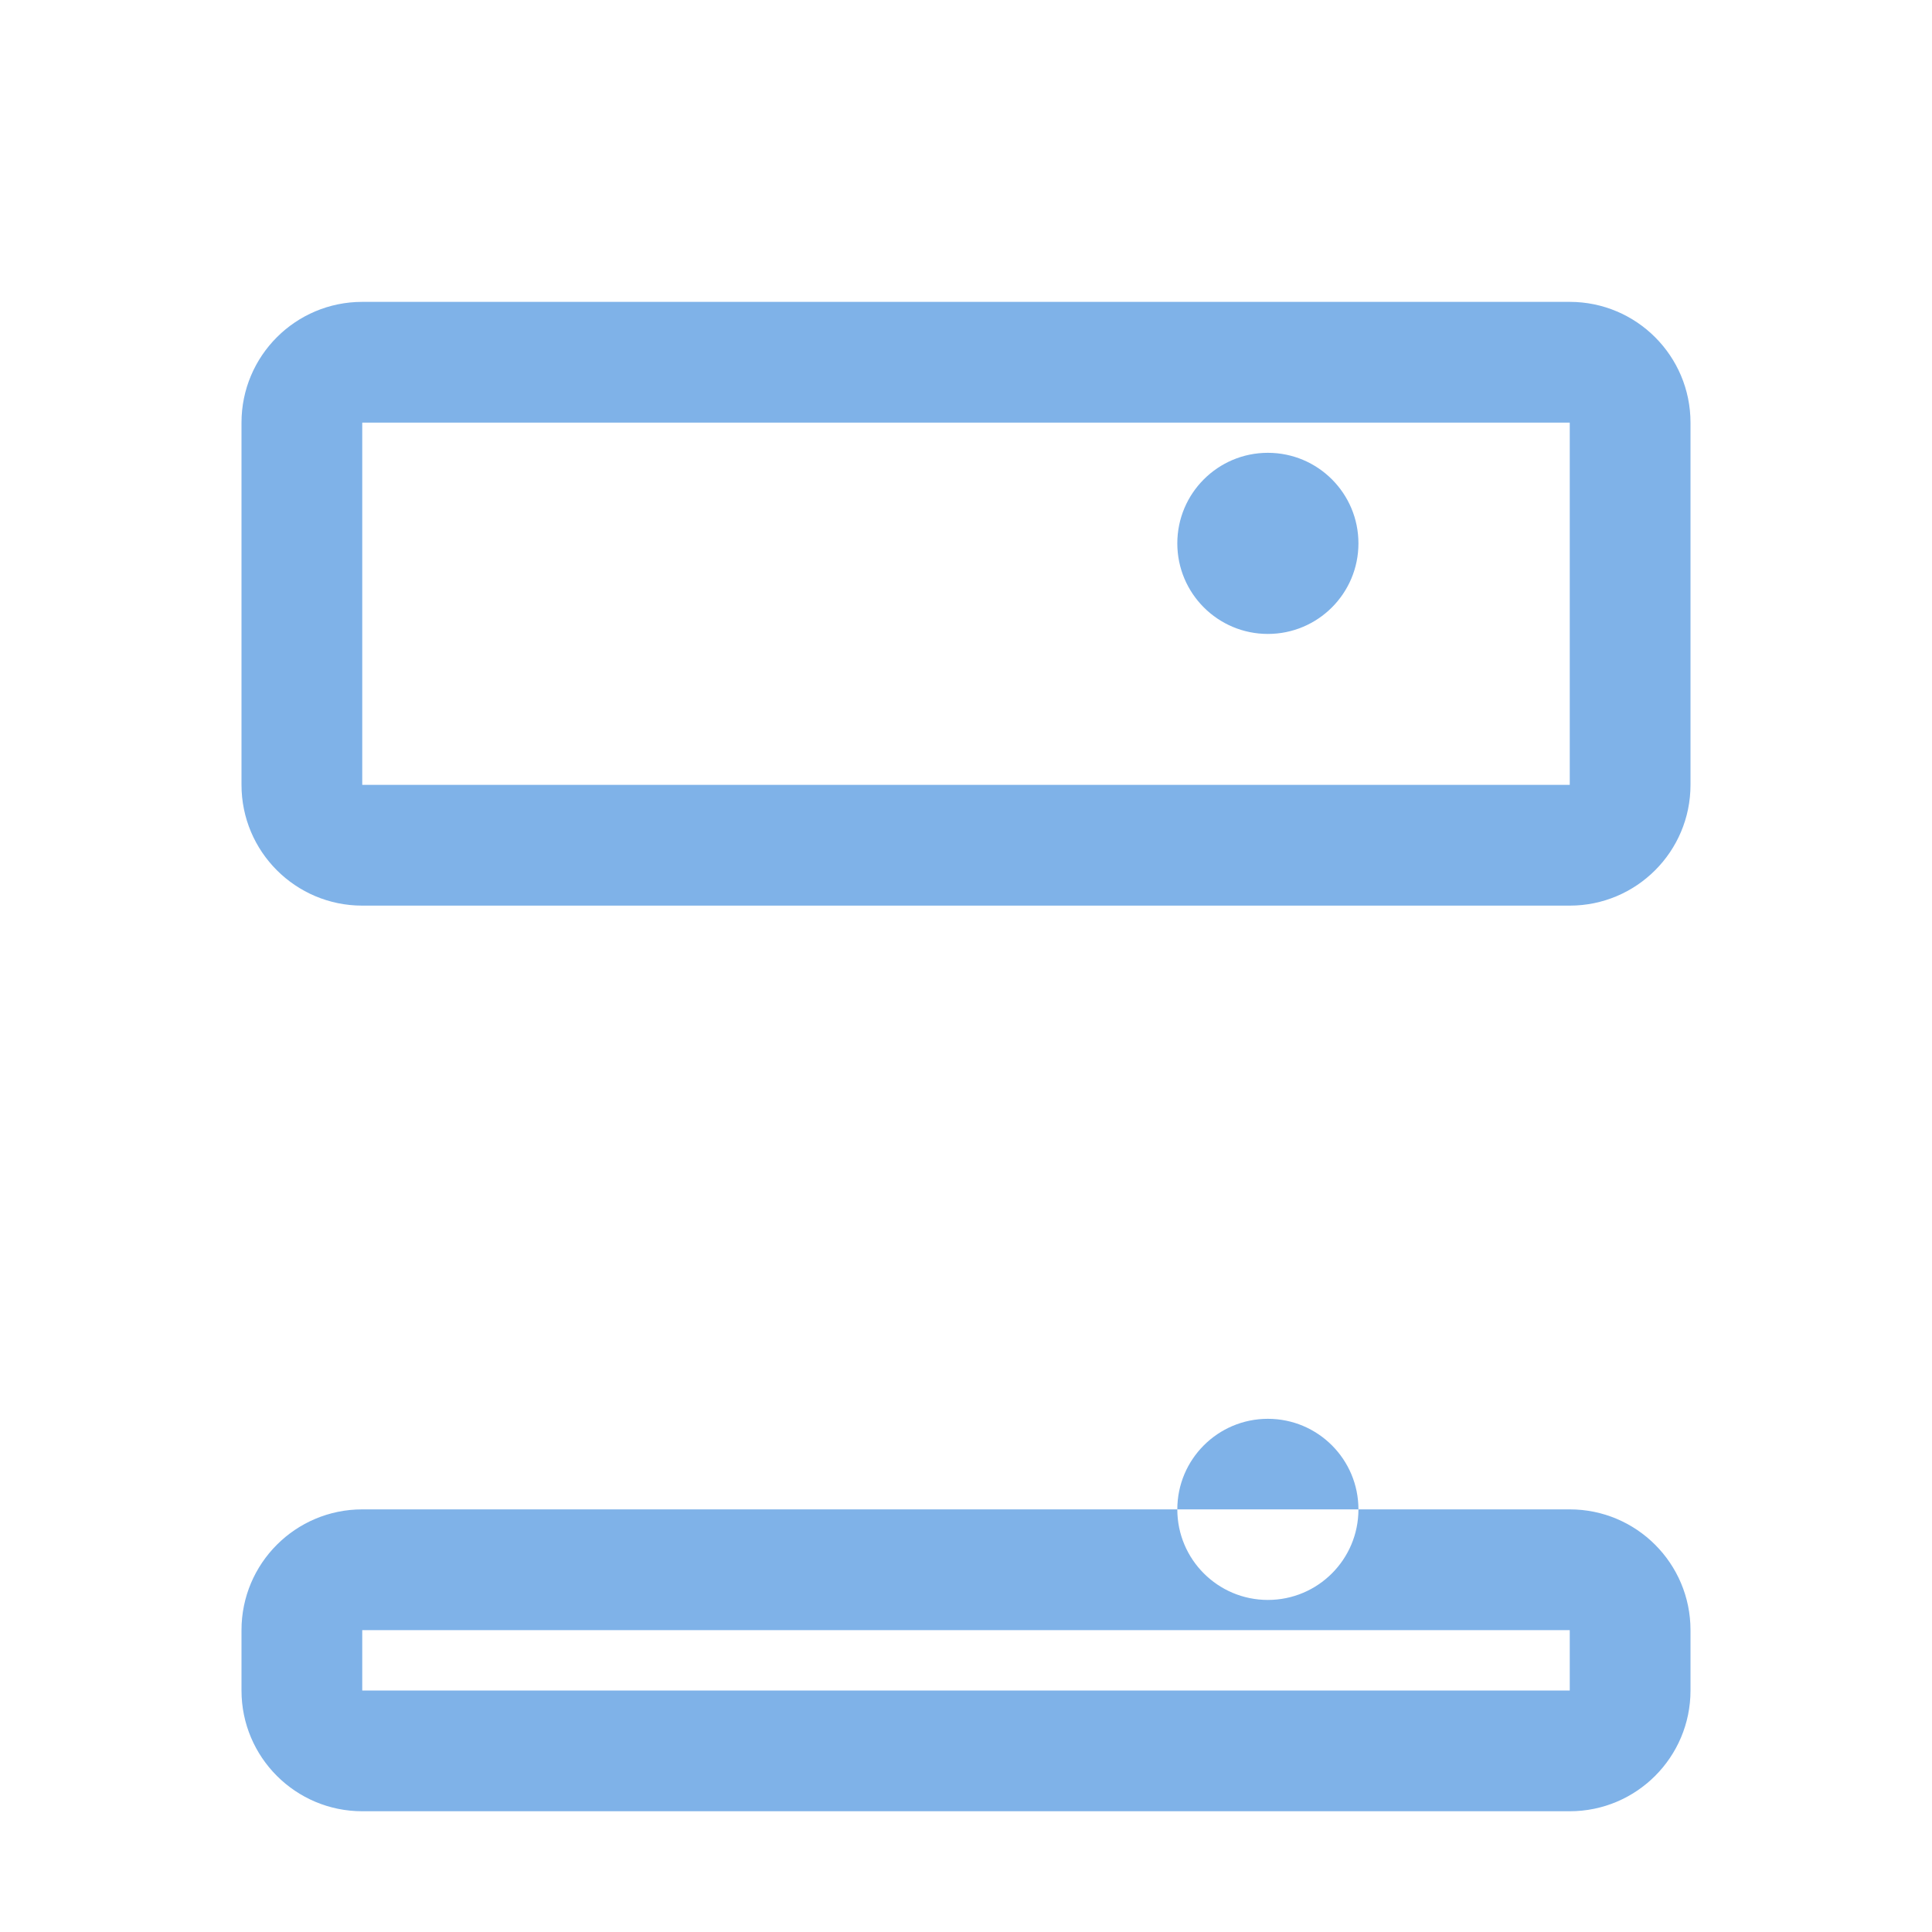
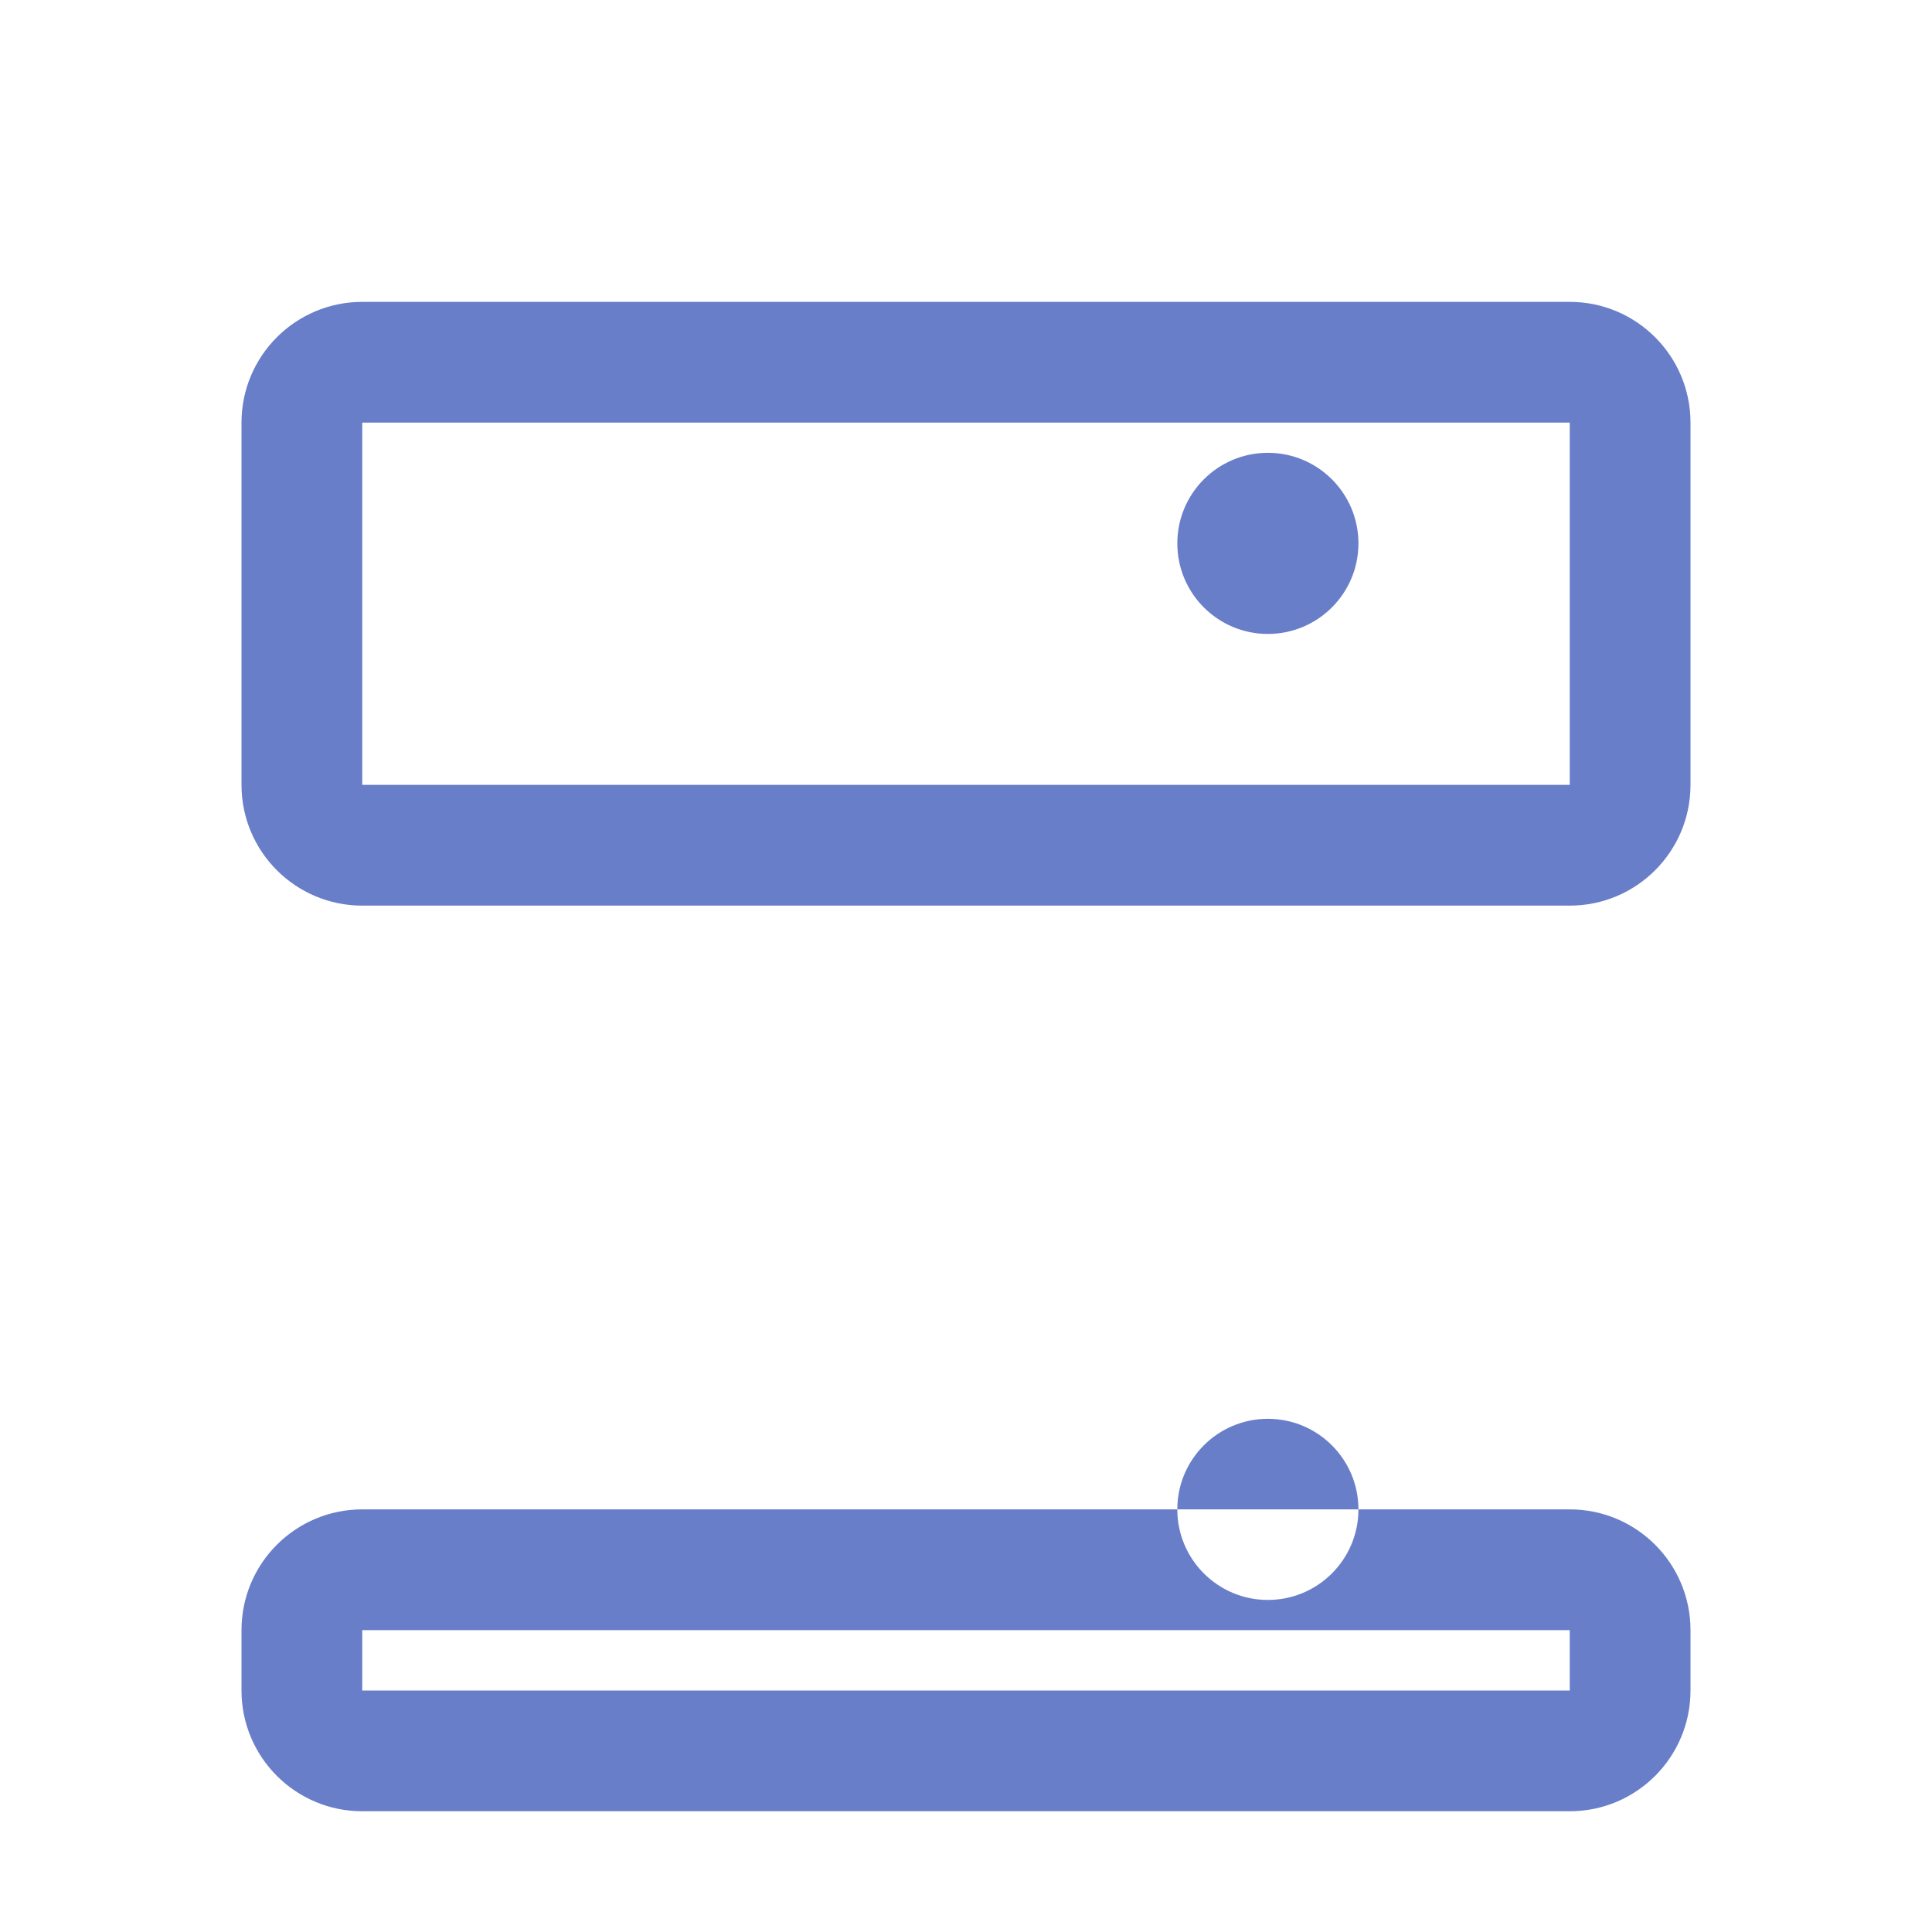
<svg xmlns="http://www.w3.org/2000/svg" width="24" height="24" viewBox="0 0 256 256">
-   <path fill="#7fb2e8" d="M208 40H48a16 16 0 0 0-16 16v48a16 16 0 0 0 16 16h160a16 16 0 0 0 16-16V56a16 16 0 0 0-16-16m0 64H48V56h160Zm0 96H48a16 16 0 0 0-16 16v8a16 16 0 0 0 16 16h160a16 16 0 0 0 16-16v-8a16 16 0 0 0-16-16m0 24H48v-8h160ZM180 72a12 12 0 1 1-12-12a12 12 0 0 1 12 12m0 128a12 12 0 1 1-12-12a12 12 0 0 1 12 12" />
+   <path fill="#697ec9" d="M208 40H48a16 16 0 0 0-16 16v48a16 16 0 0 0 16 16h160a16 16 0 0 0 16-16V56a16 16 0 0 0-16-16m0 64H48V56h160Zm0 96H48a16 16 0 0 0-16 16v8a16 16 0 0 0 16 16h160a16 16 0 0 0 16-16v-8a16 16 0 0 0-16-16m0 24H48v-8h160ZM180 72a12 12 0 1 1-12-12a12 12 0 0 1 12 12m0 128a12 12 0 1 1-12-12a12 12 0 0 1 12 12" />
</svg>
